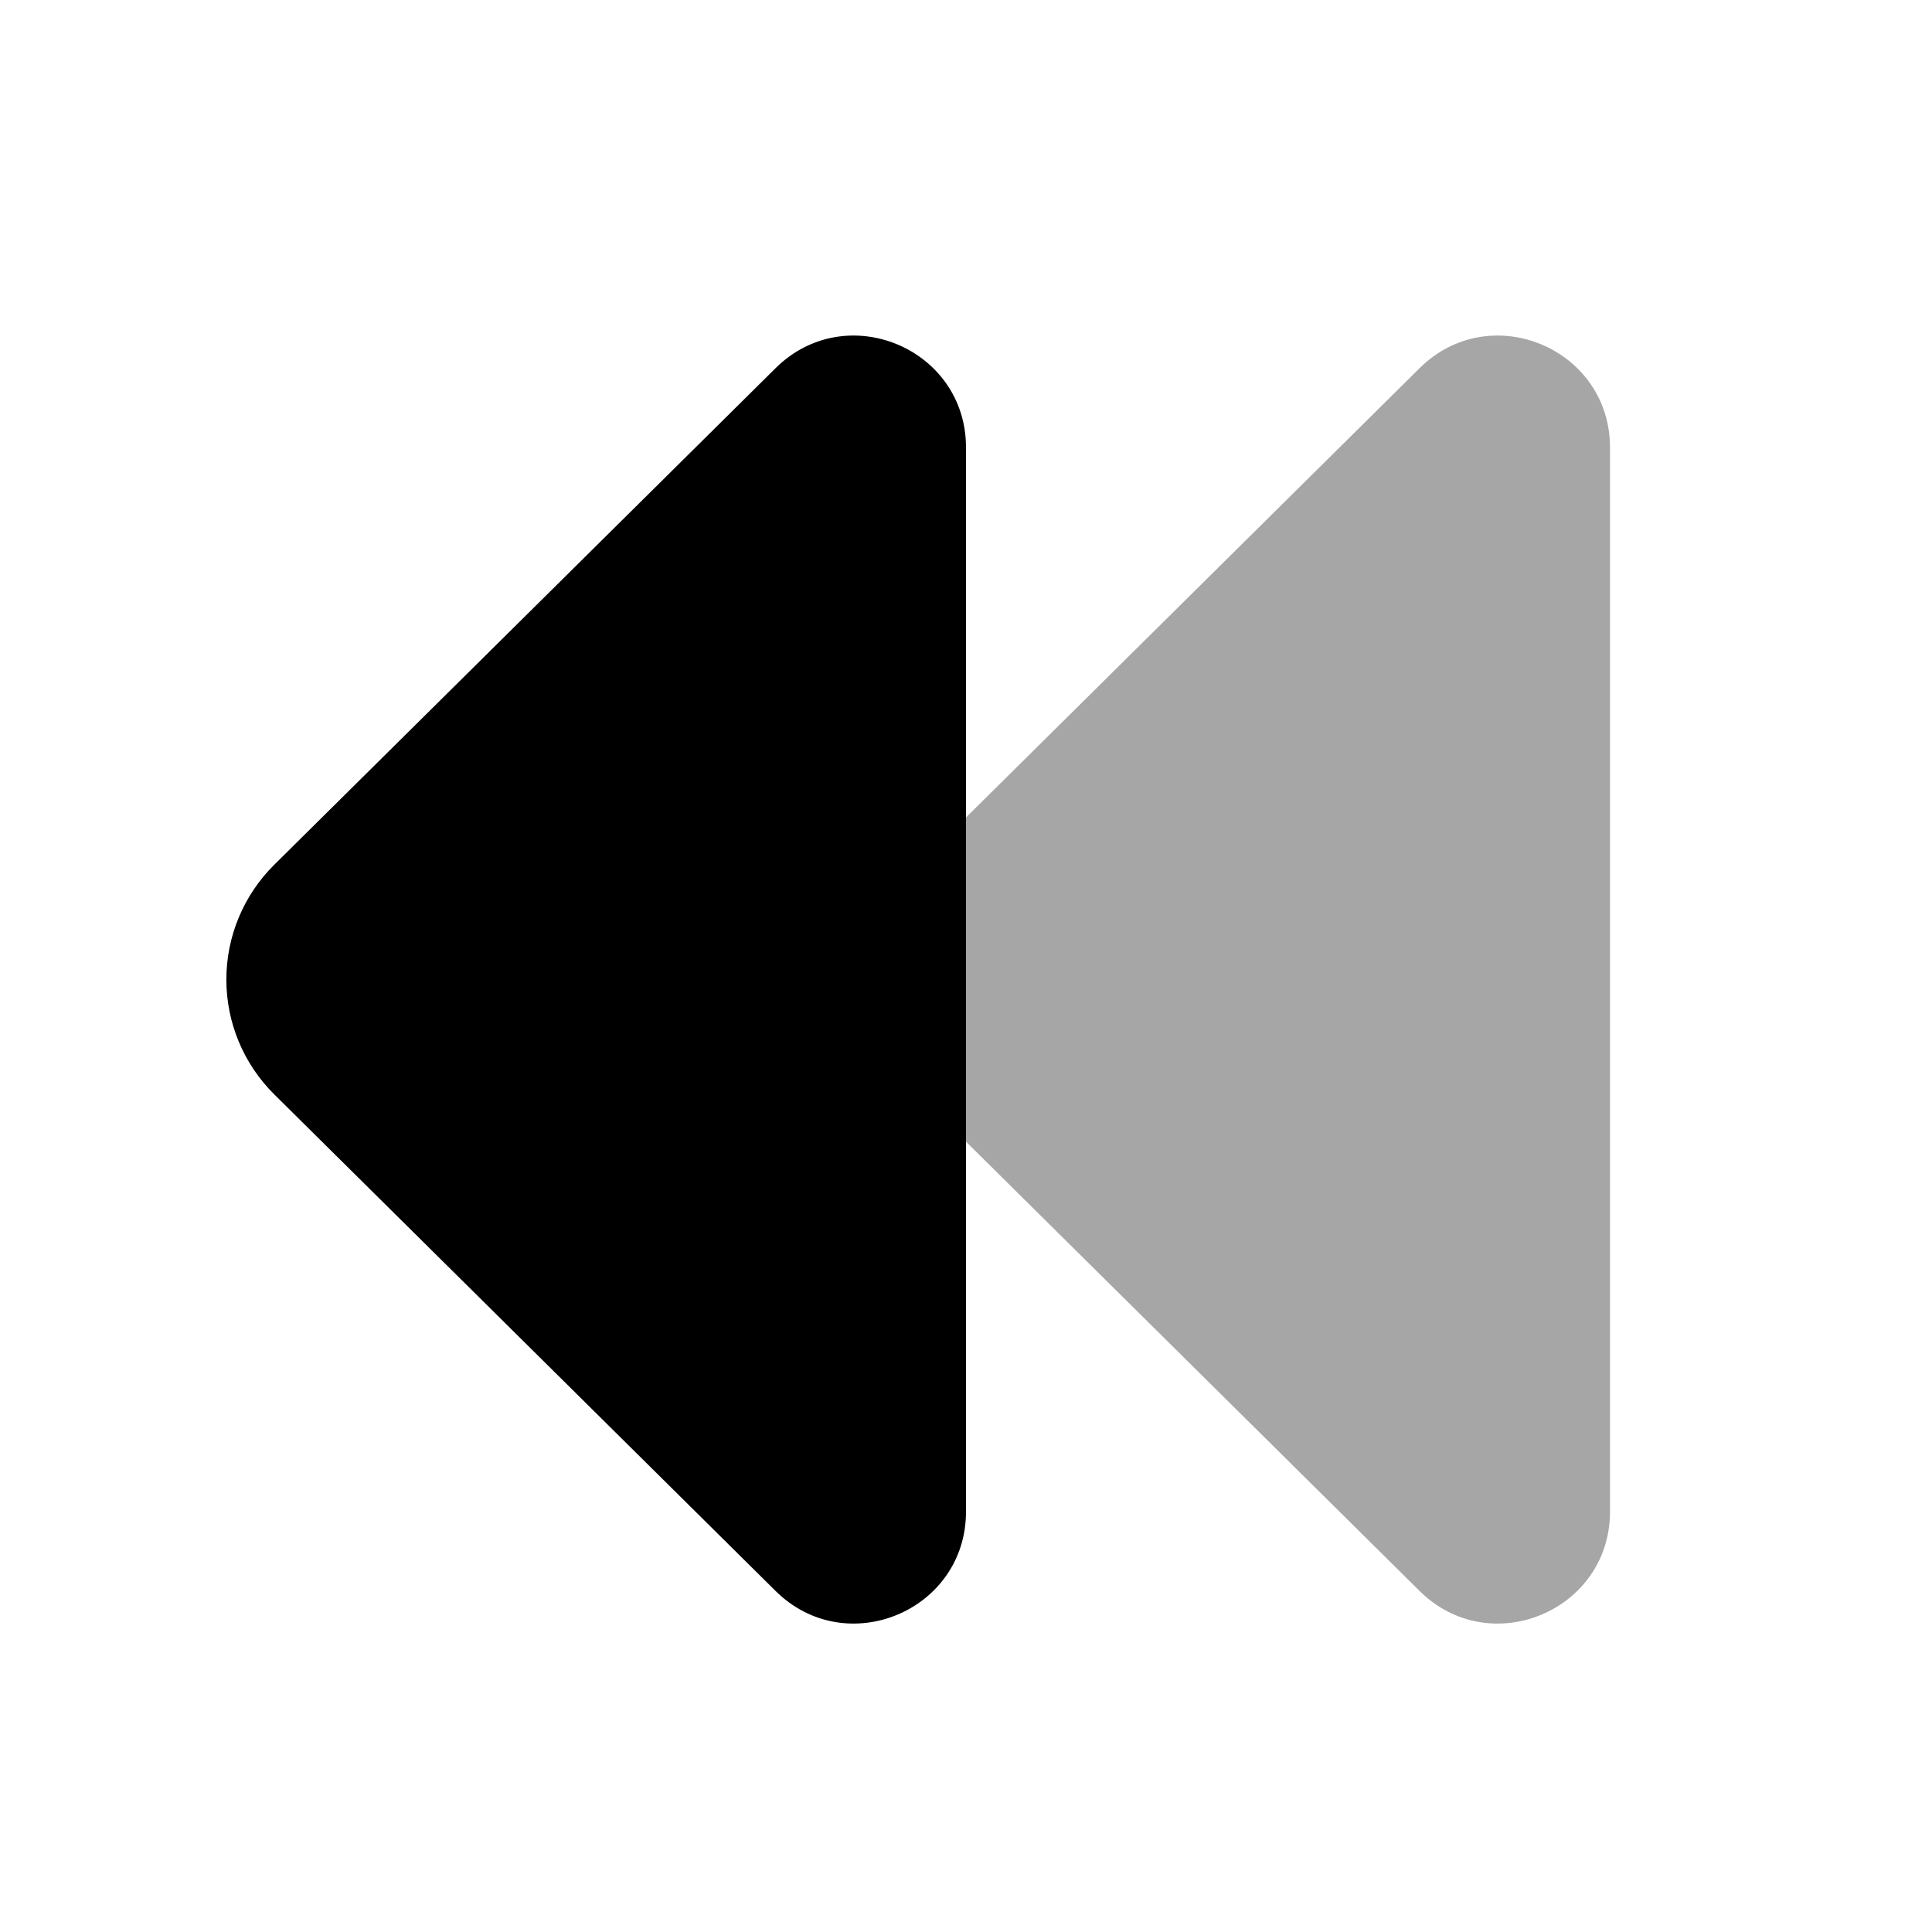
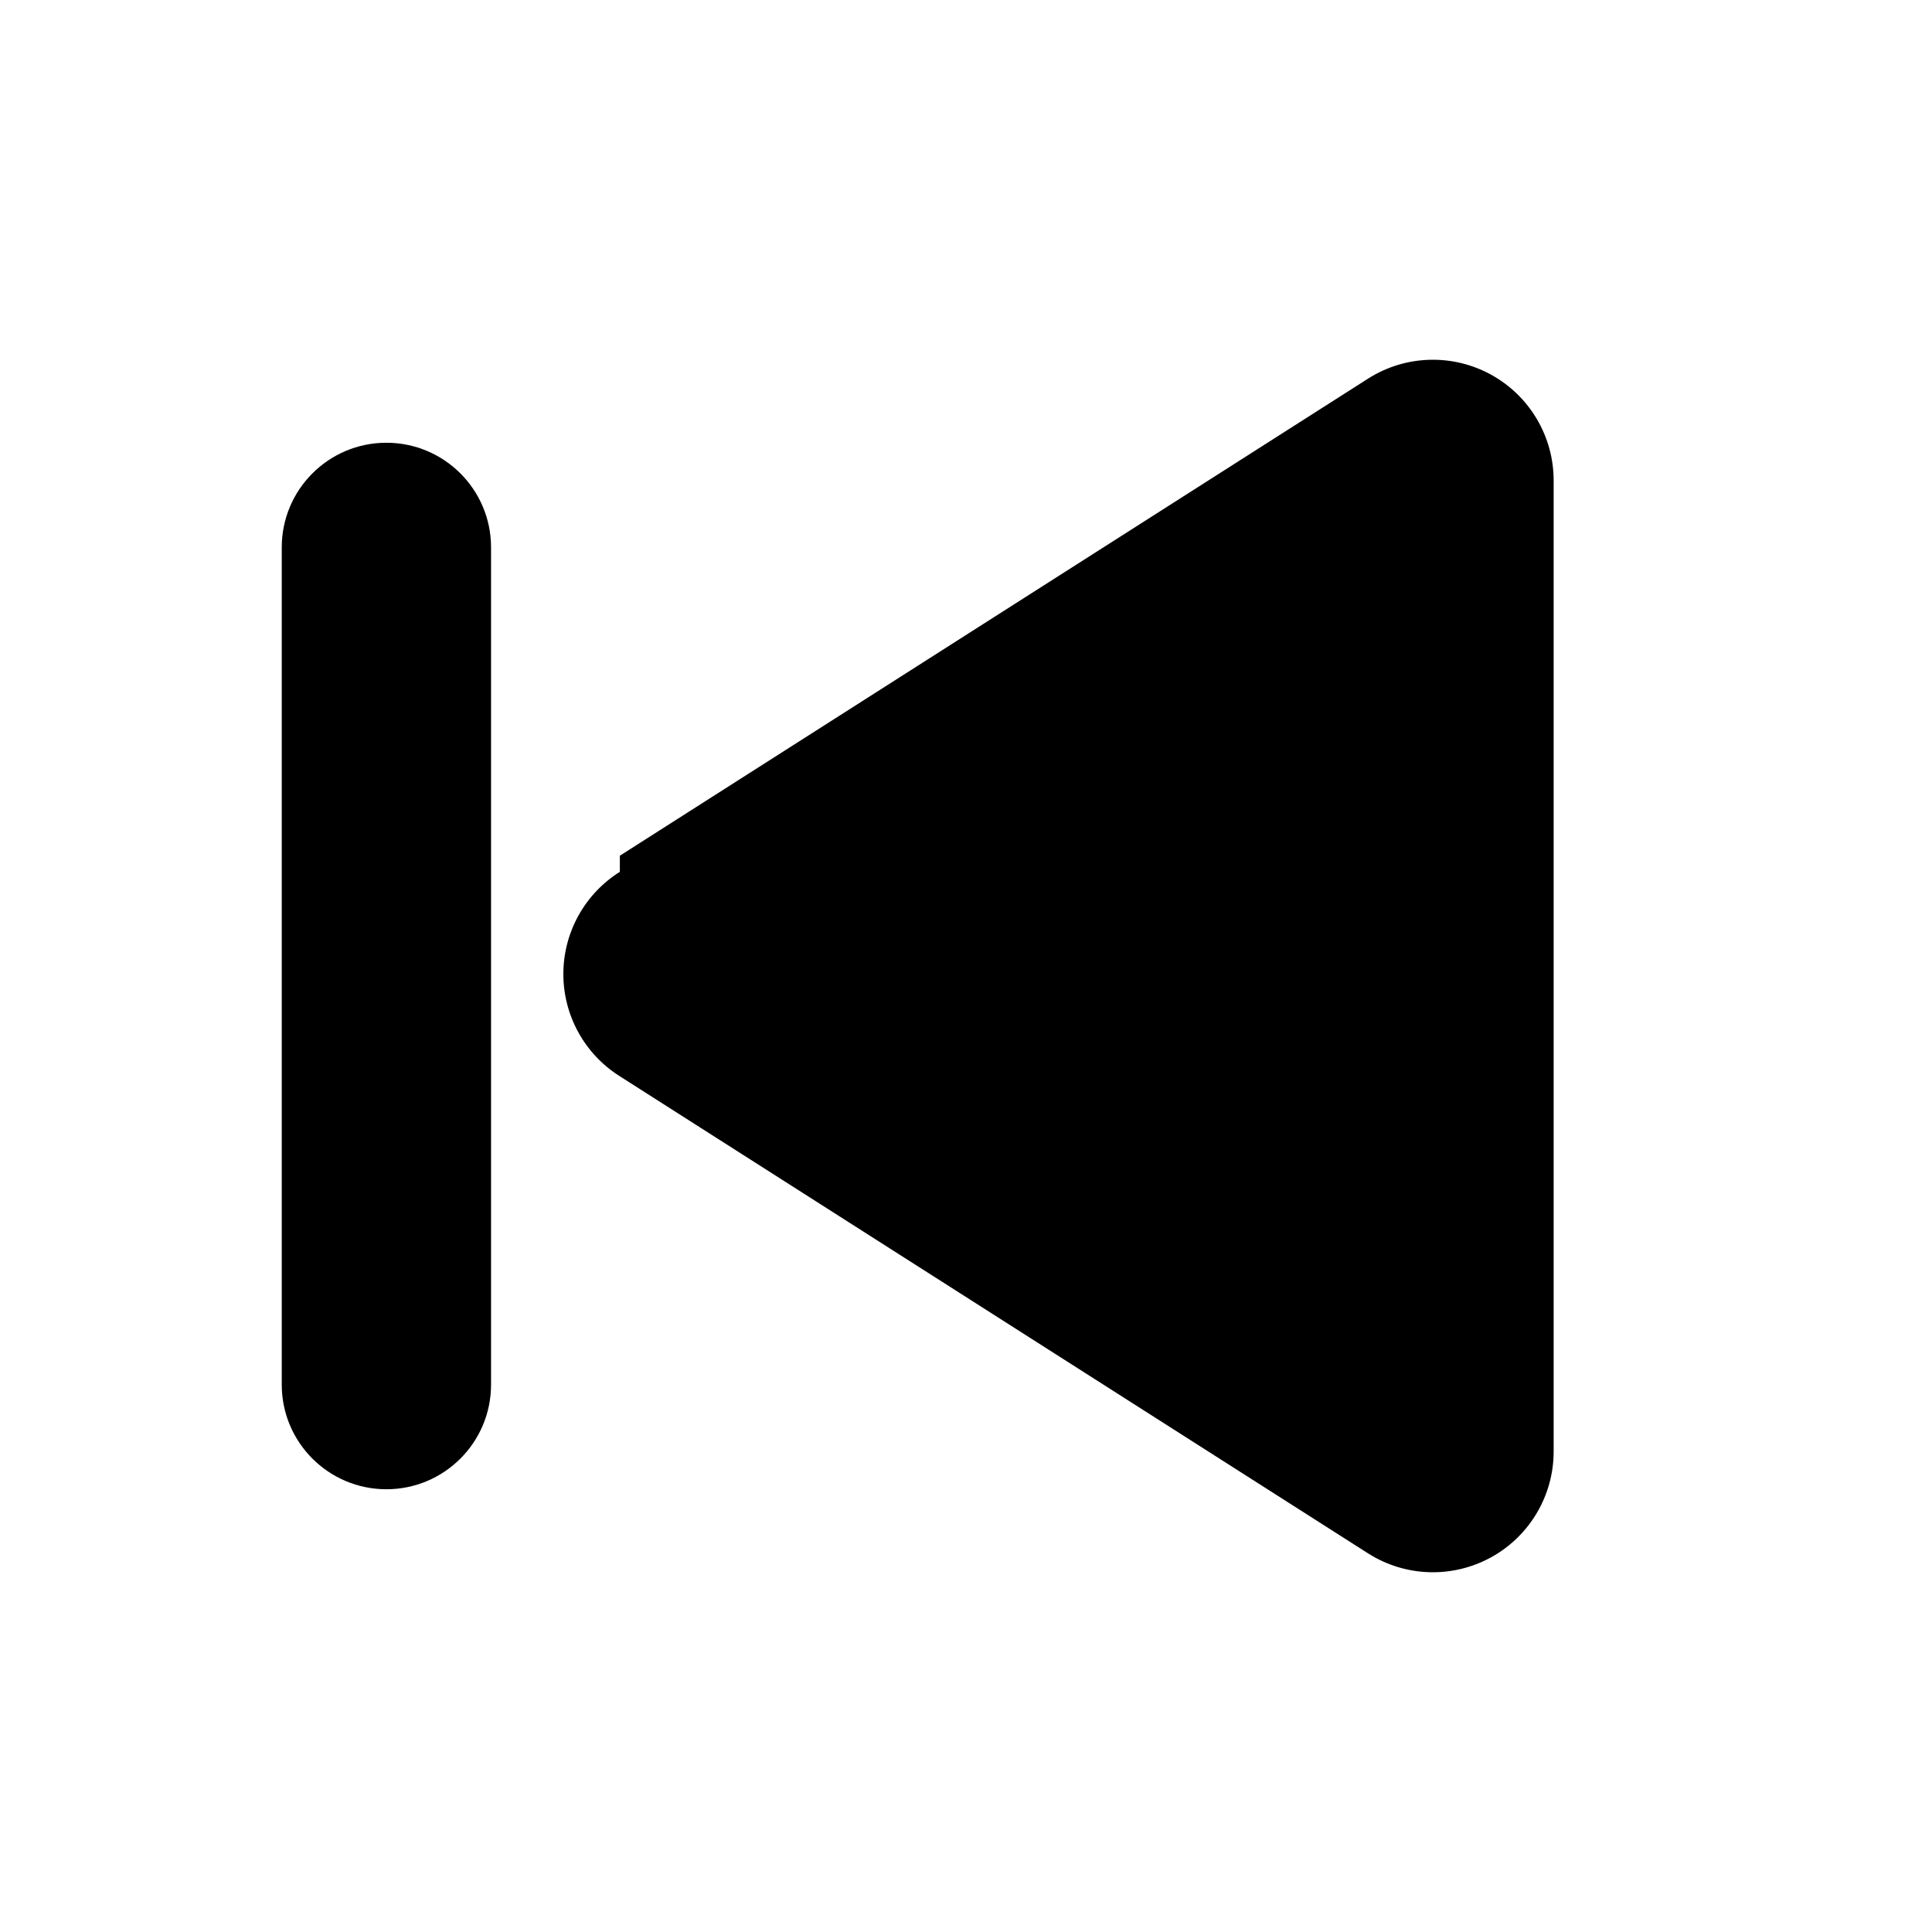
<svg xmlns="http://www.w3.org/2000/svg" viewBox="0 0 24 24" width="192" height="192" fill="currentColor">
-   <path d="M11.406 13.594l6.229 6.17c.877.868 2.365.247 2.365-.986V5.559c0-1.233-1.488-1.854-2.365-.986l-6.229 6.17a2.007 2.007 0 000 2.851z" opacity=".35" />
-   <path d="M3.406 13.594l6.229 6.17c.877.868 2.365.247 2.365-.986V5.559c0-1.233-1.488-1.854-2.365-.986l-6.229 6.17a2.007 2.007 0 000 2.851z" />
+   <rect x="3.5" y="5.5" width="2.6" height="13" rx="1.3" />
+   <path d="M7.7 10.63 17 4.7a1.5 1.5 0 0 1 2.3 1.27v12.06a1.5 1.5 0 0 1-2.3 1.27l-9.3-5.93a1.5 1.5 0 0 1 0-2.54z" />
</svg>
